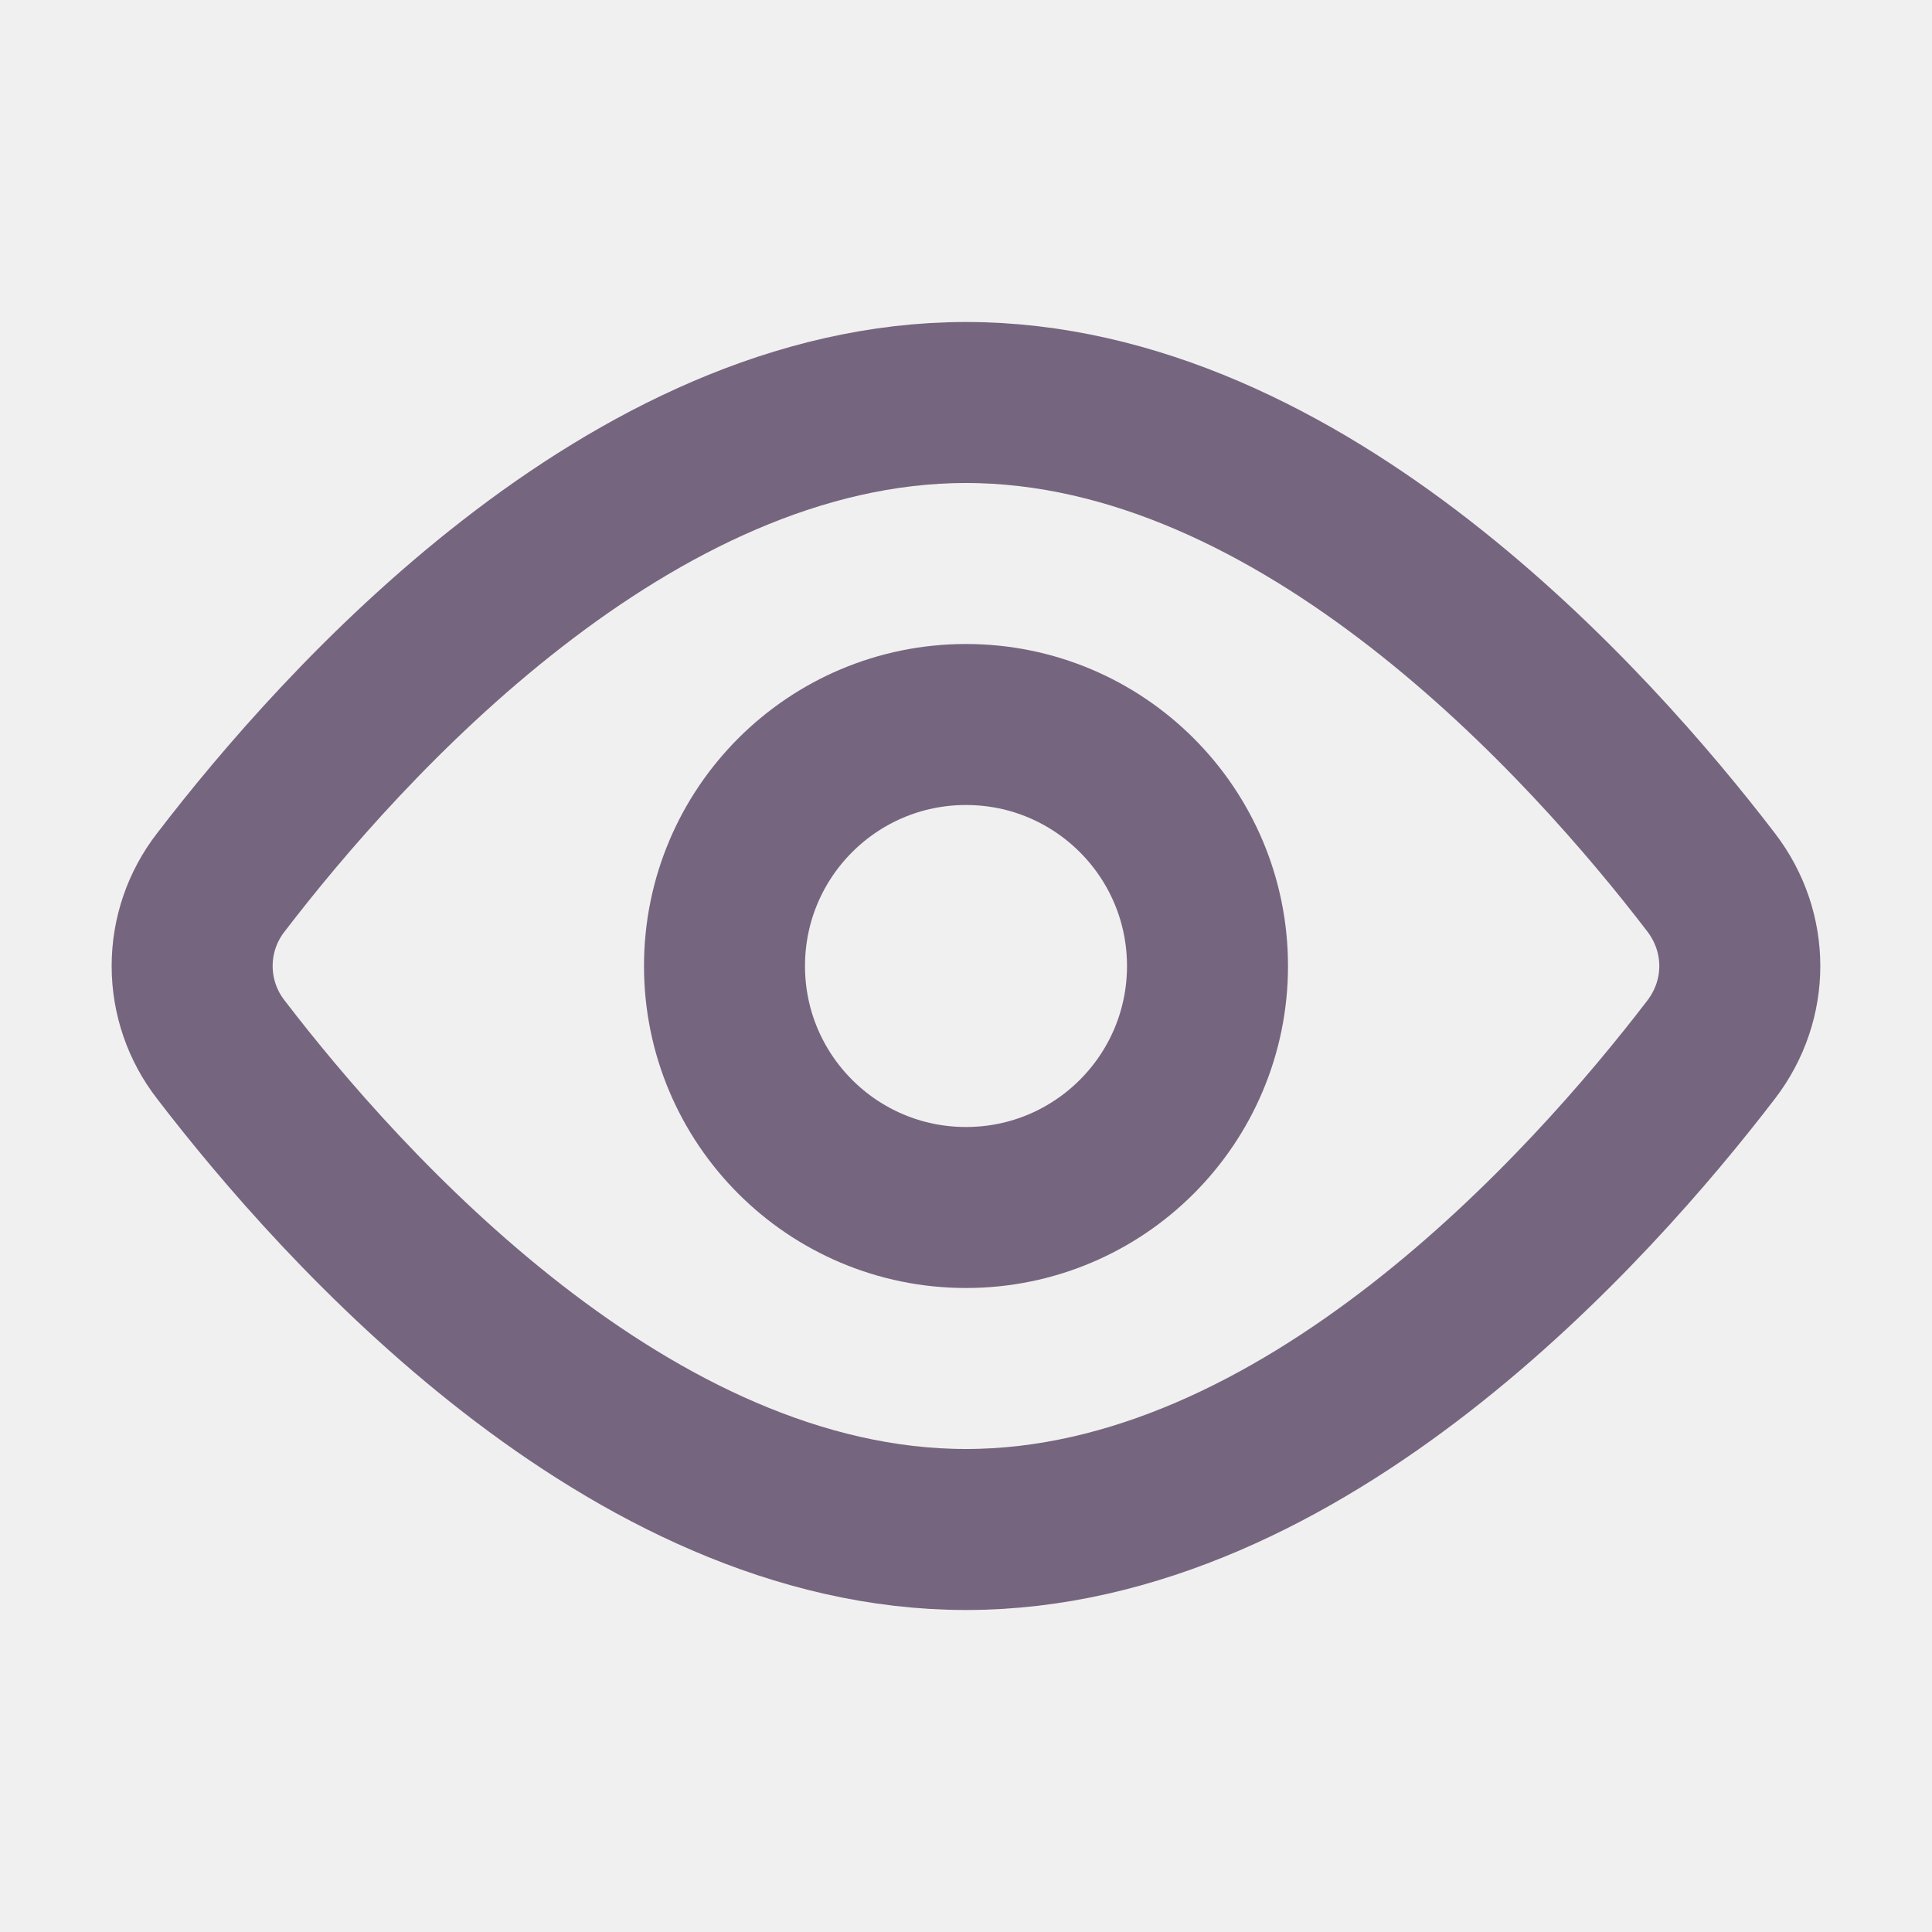
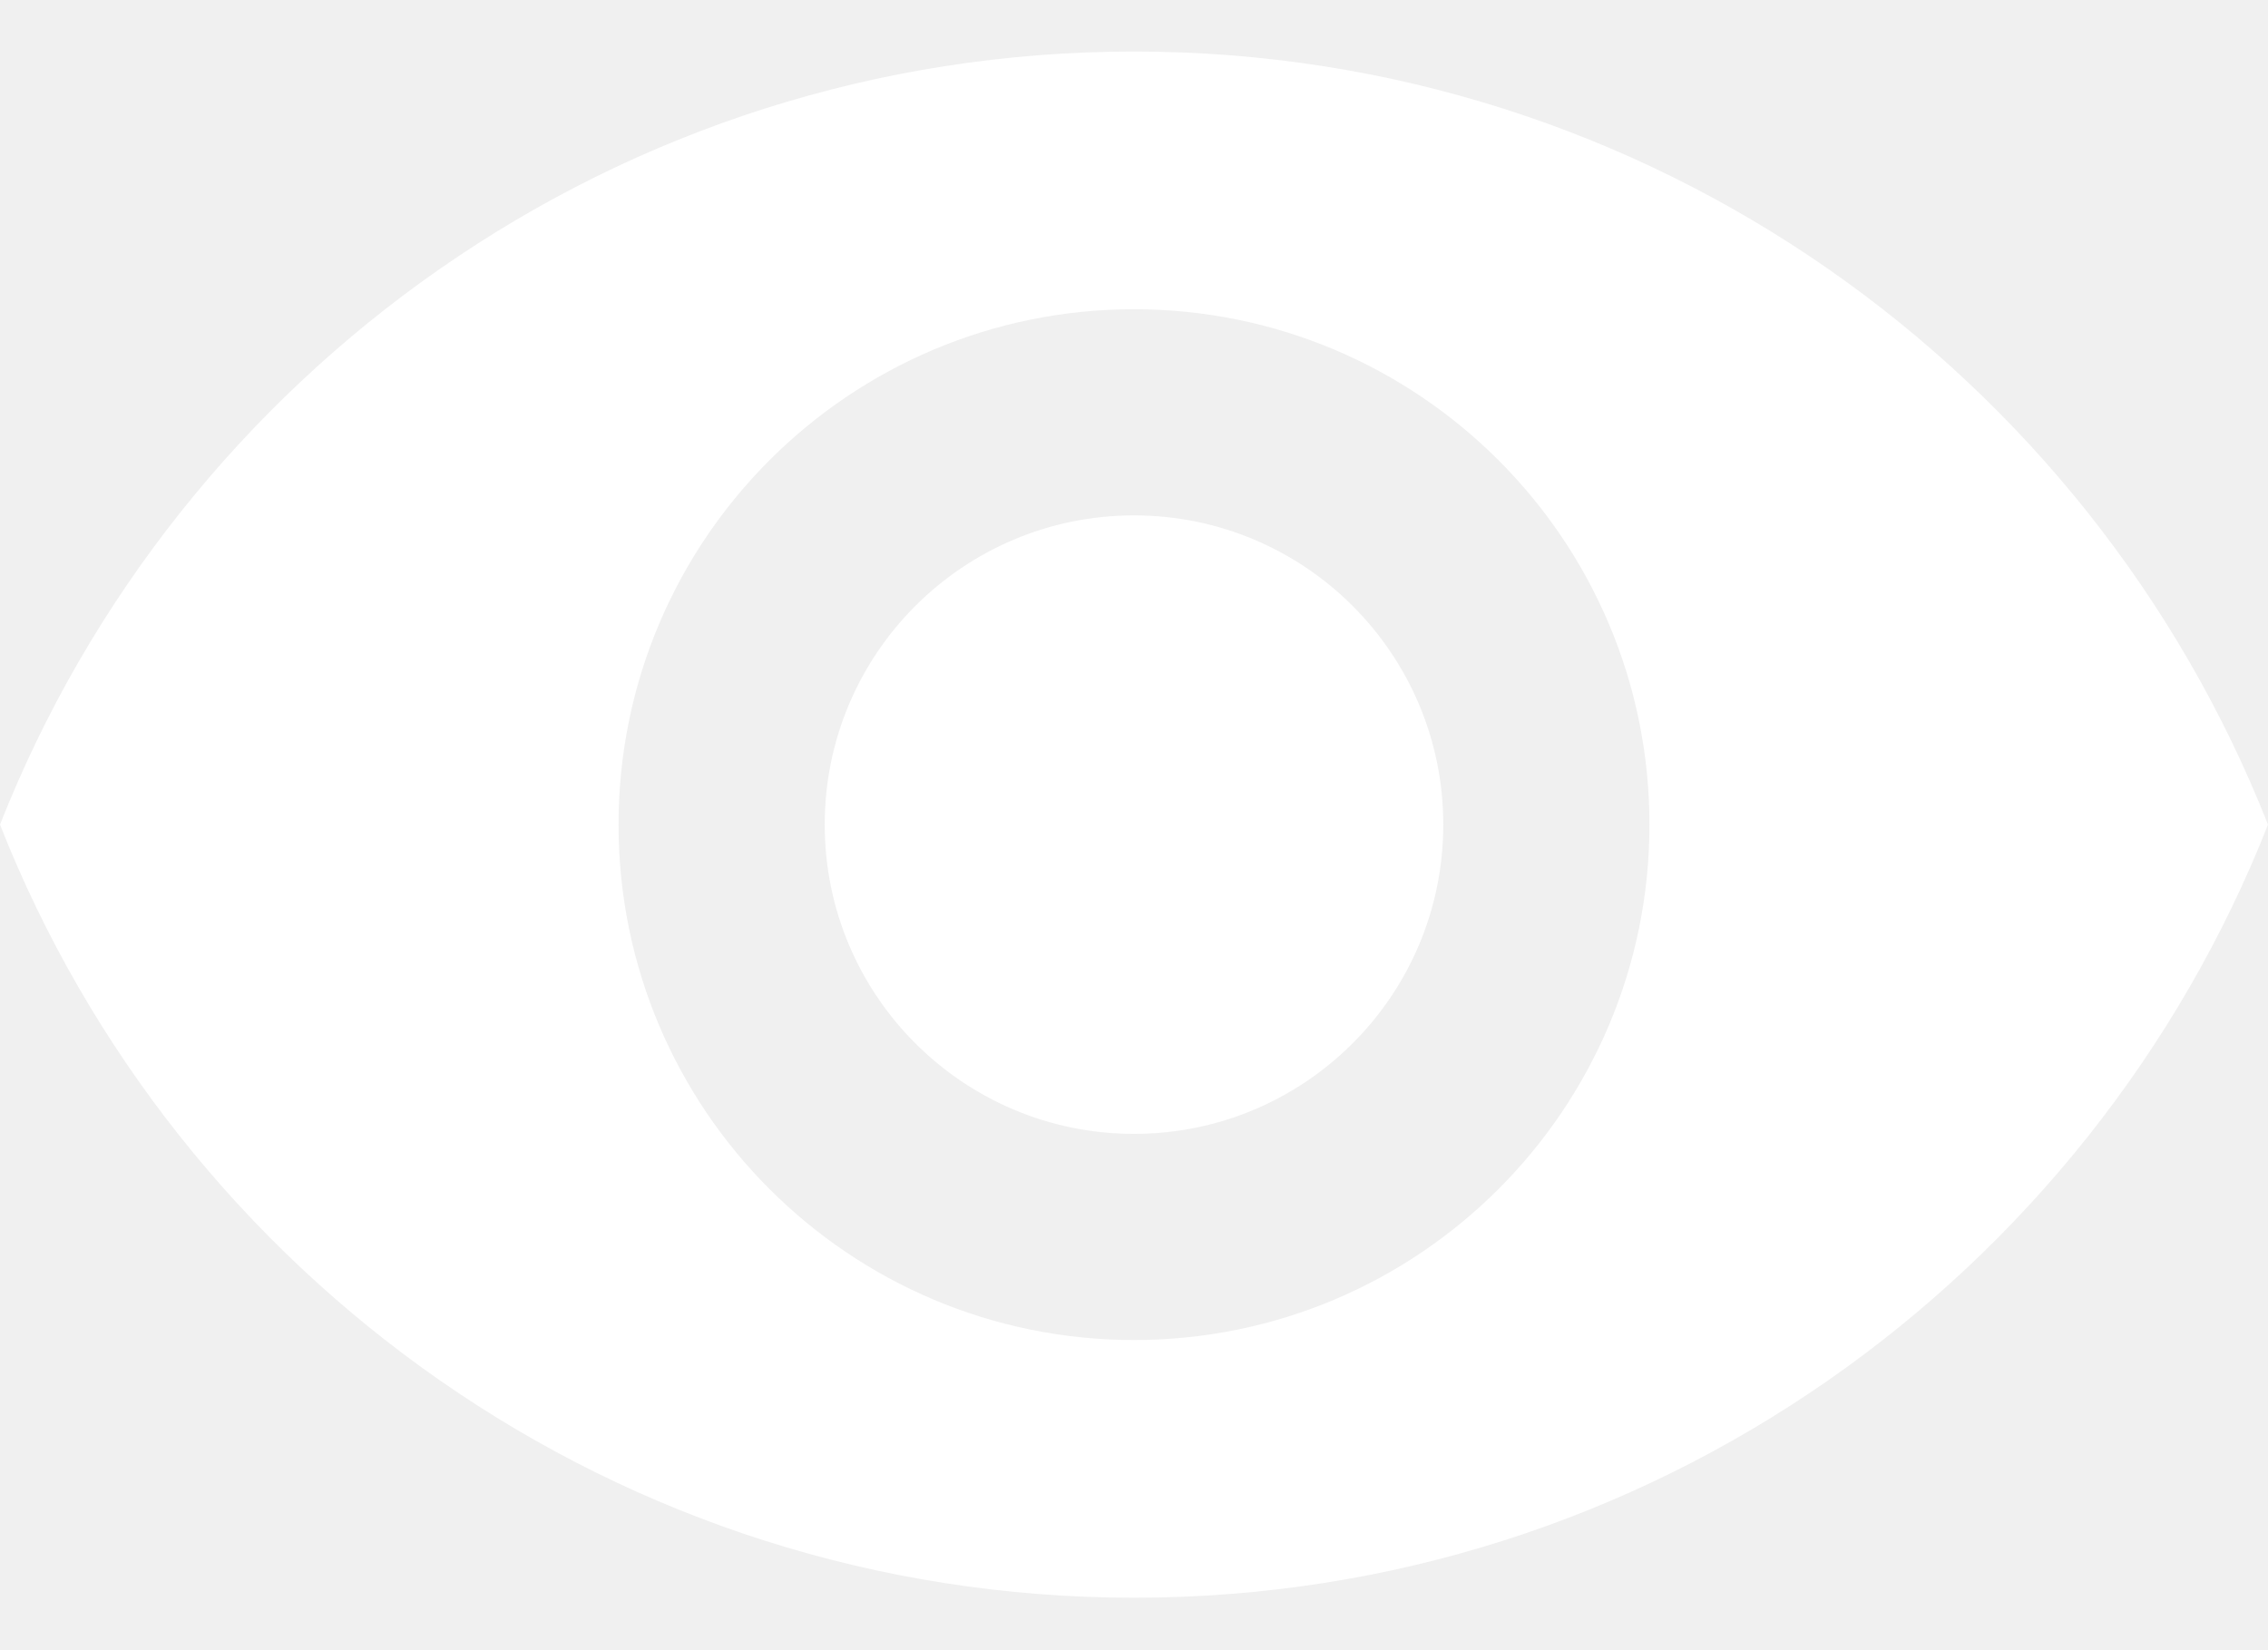
- <svg xmlns="http://www.w3.org/2000/svg" class="SVGInline-svg input-desktop__password-svg input-desktop__password_active-svg" viewBox="0 0 24 24" fill="none">
-   <path d="M21.257 10.962C21.731 11.582 21.731 12.419 21.257 13.038C19.764 14.987 16.182 19 12 19C7.818 19 4.236 14.987 2.743 13.038C2.512 12.741 2.387 12.376 2.387 12C2.387 11.624 2.512 11.259 2.743 10.962C4.236 9.013 7.818 5 12 5C16.182 5 19.764 9.013 21.257 10.962V10.962Z" stroke="#76657E" stroke-width="2" stroke-linecap="round" stroke-linejoin="round" />
-   <path d="M12 15C13.657 15 15 13.657 15 12C15 10.343 13.657 9 12 9C10.343 9 9 10.343 9 12C9 13.657 10.343 15 12 15Z" stroke="#76657E" stroke-width="2" stroke-linecap="round" stroke-linejoin="round" />
+ <svg xmlns="http://www.w3.org/2000/svg" width="22" height="16" fill="none" viewBox="0 0 22 16">
+   <path fill="#fff" d="M11 5a3 3 0 1 0 0 6 3 3 0 0 0 0-6m0 8a5 5 0 1 1 0-10 5 5 0 0 1 0 10M11 .5C6 .5 1.73 3.61 0 8c1.73 4.39 6 7.5 11 7.5s9.27-3.11 11-7.5C20.27 3.61 16 .5 11 .5" />
</svg>
